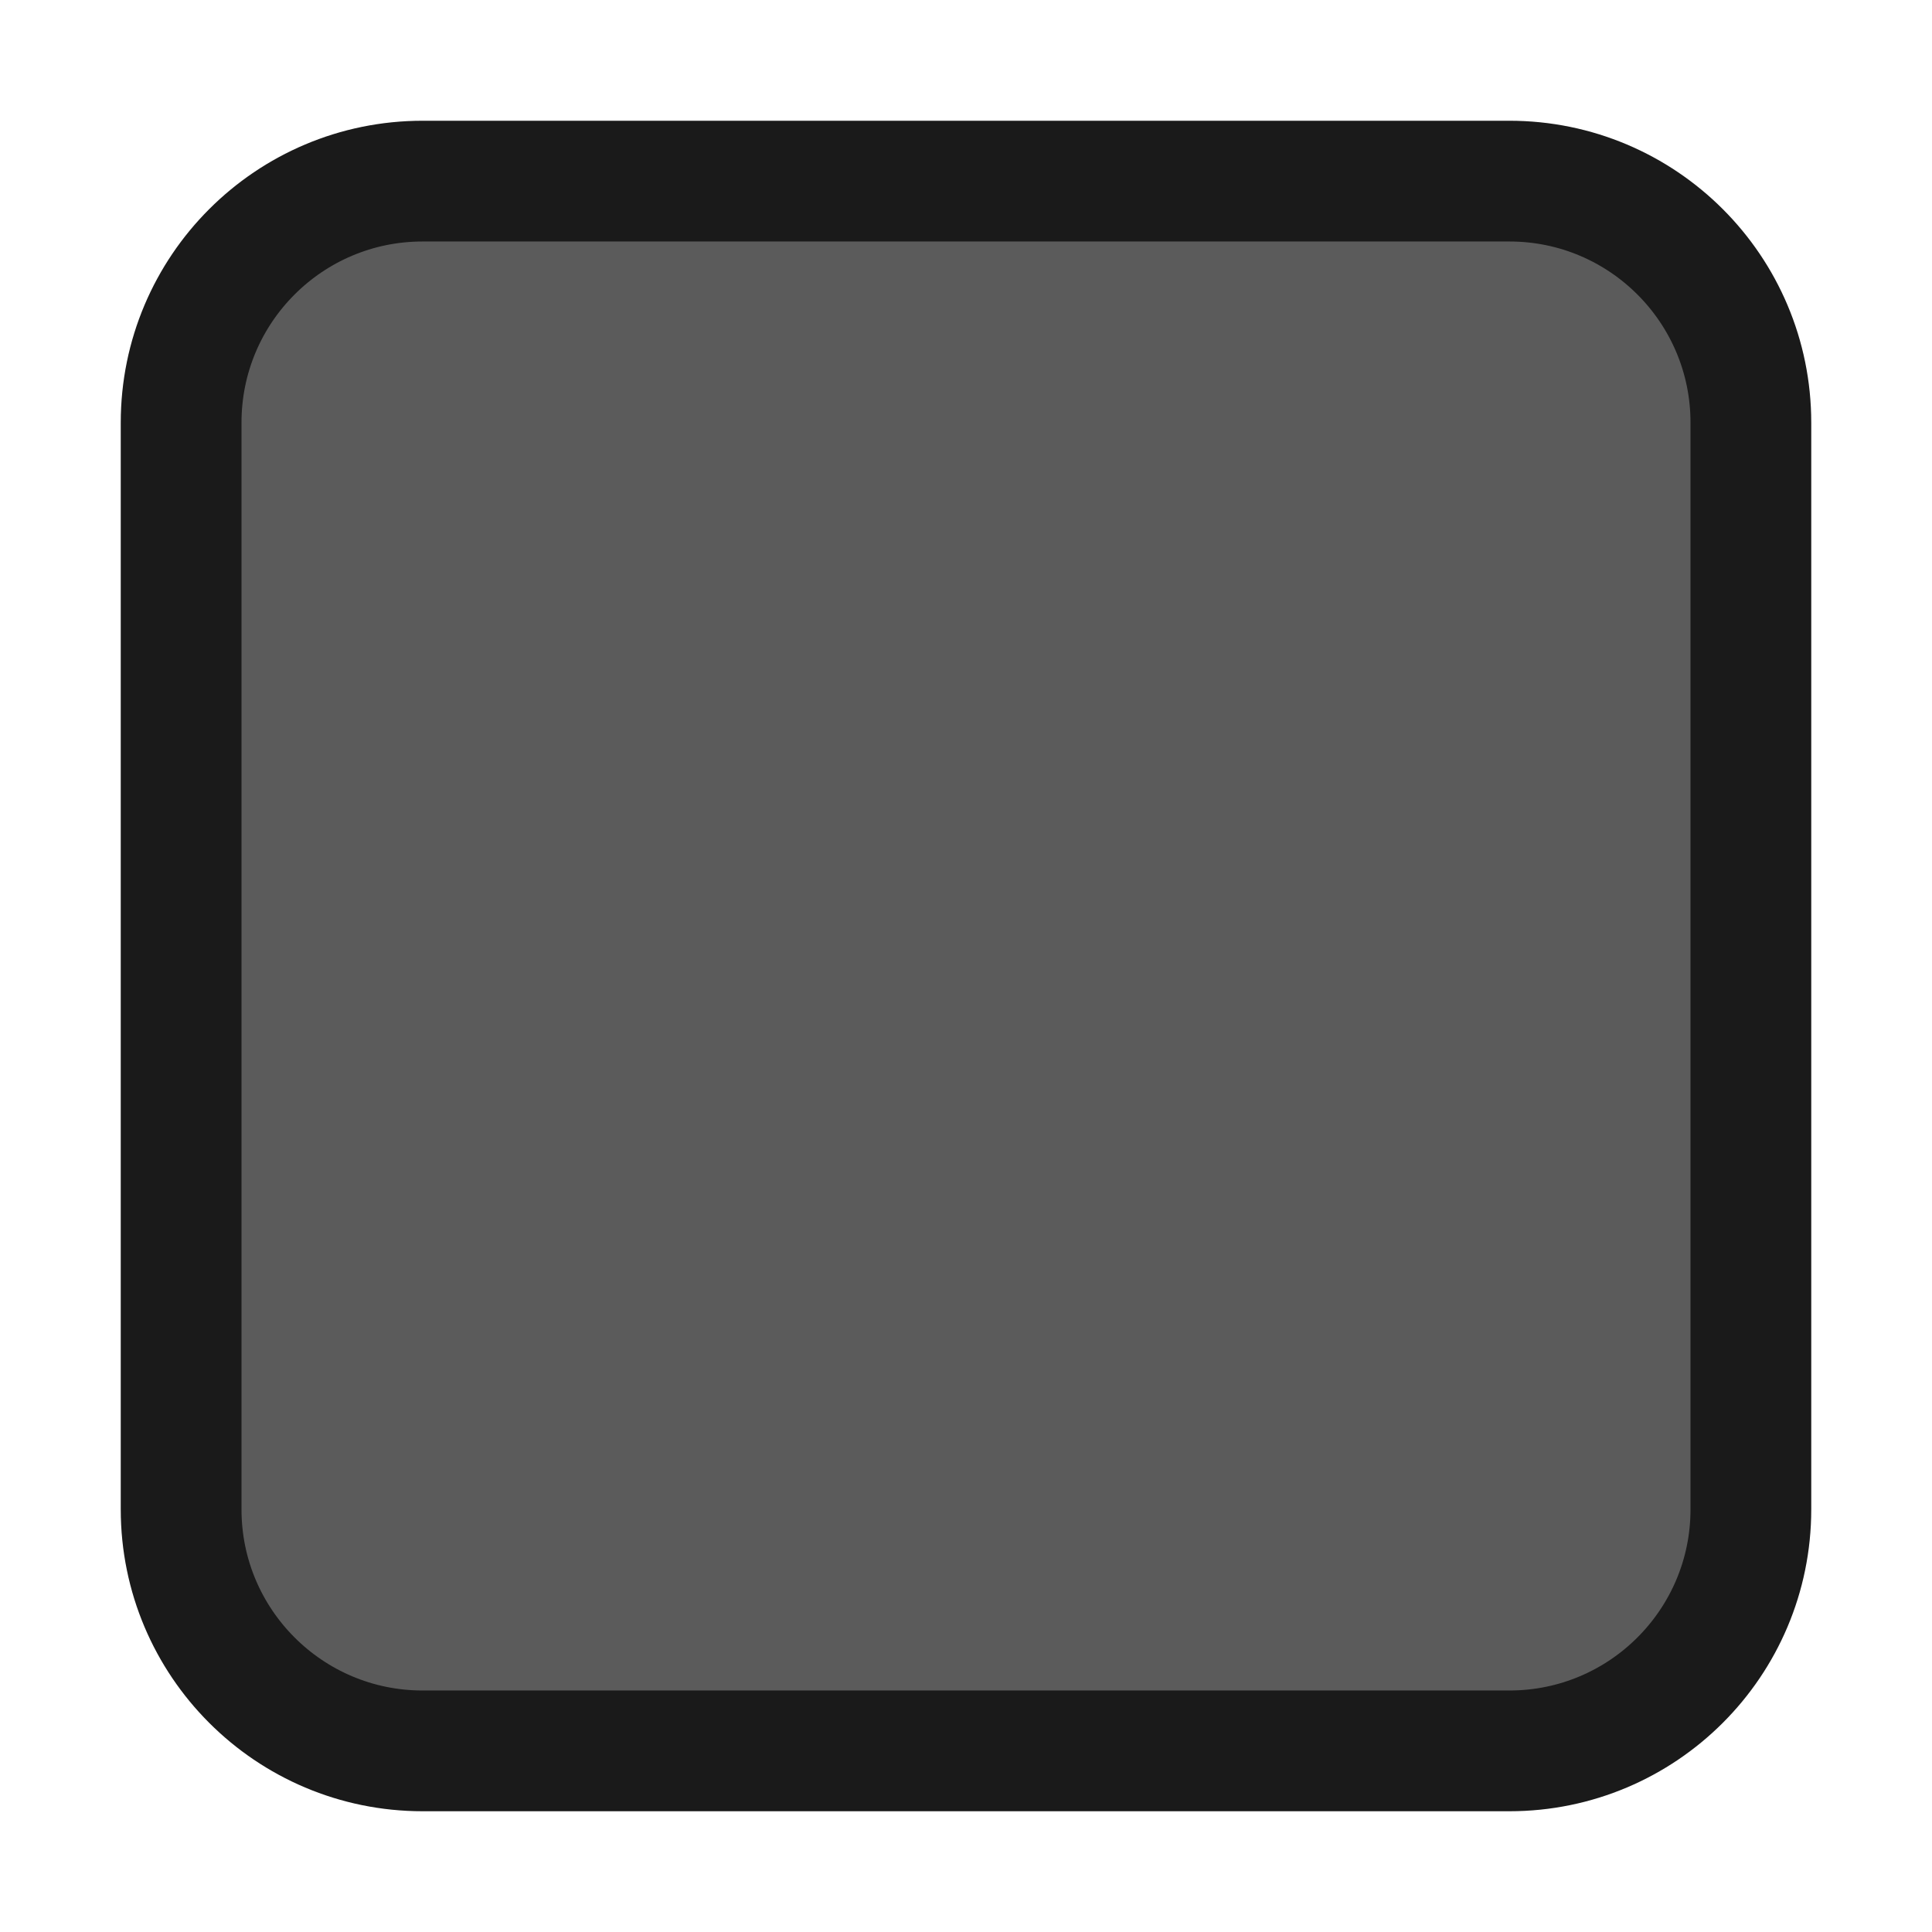
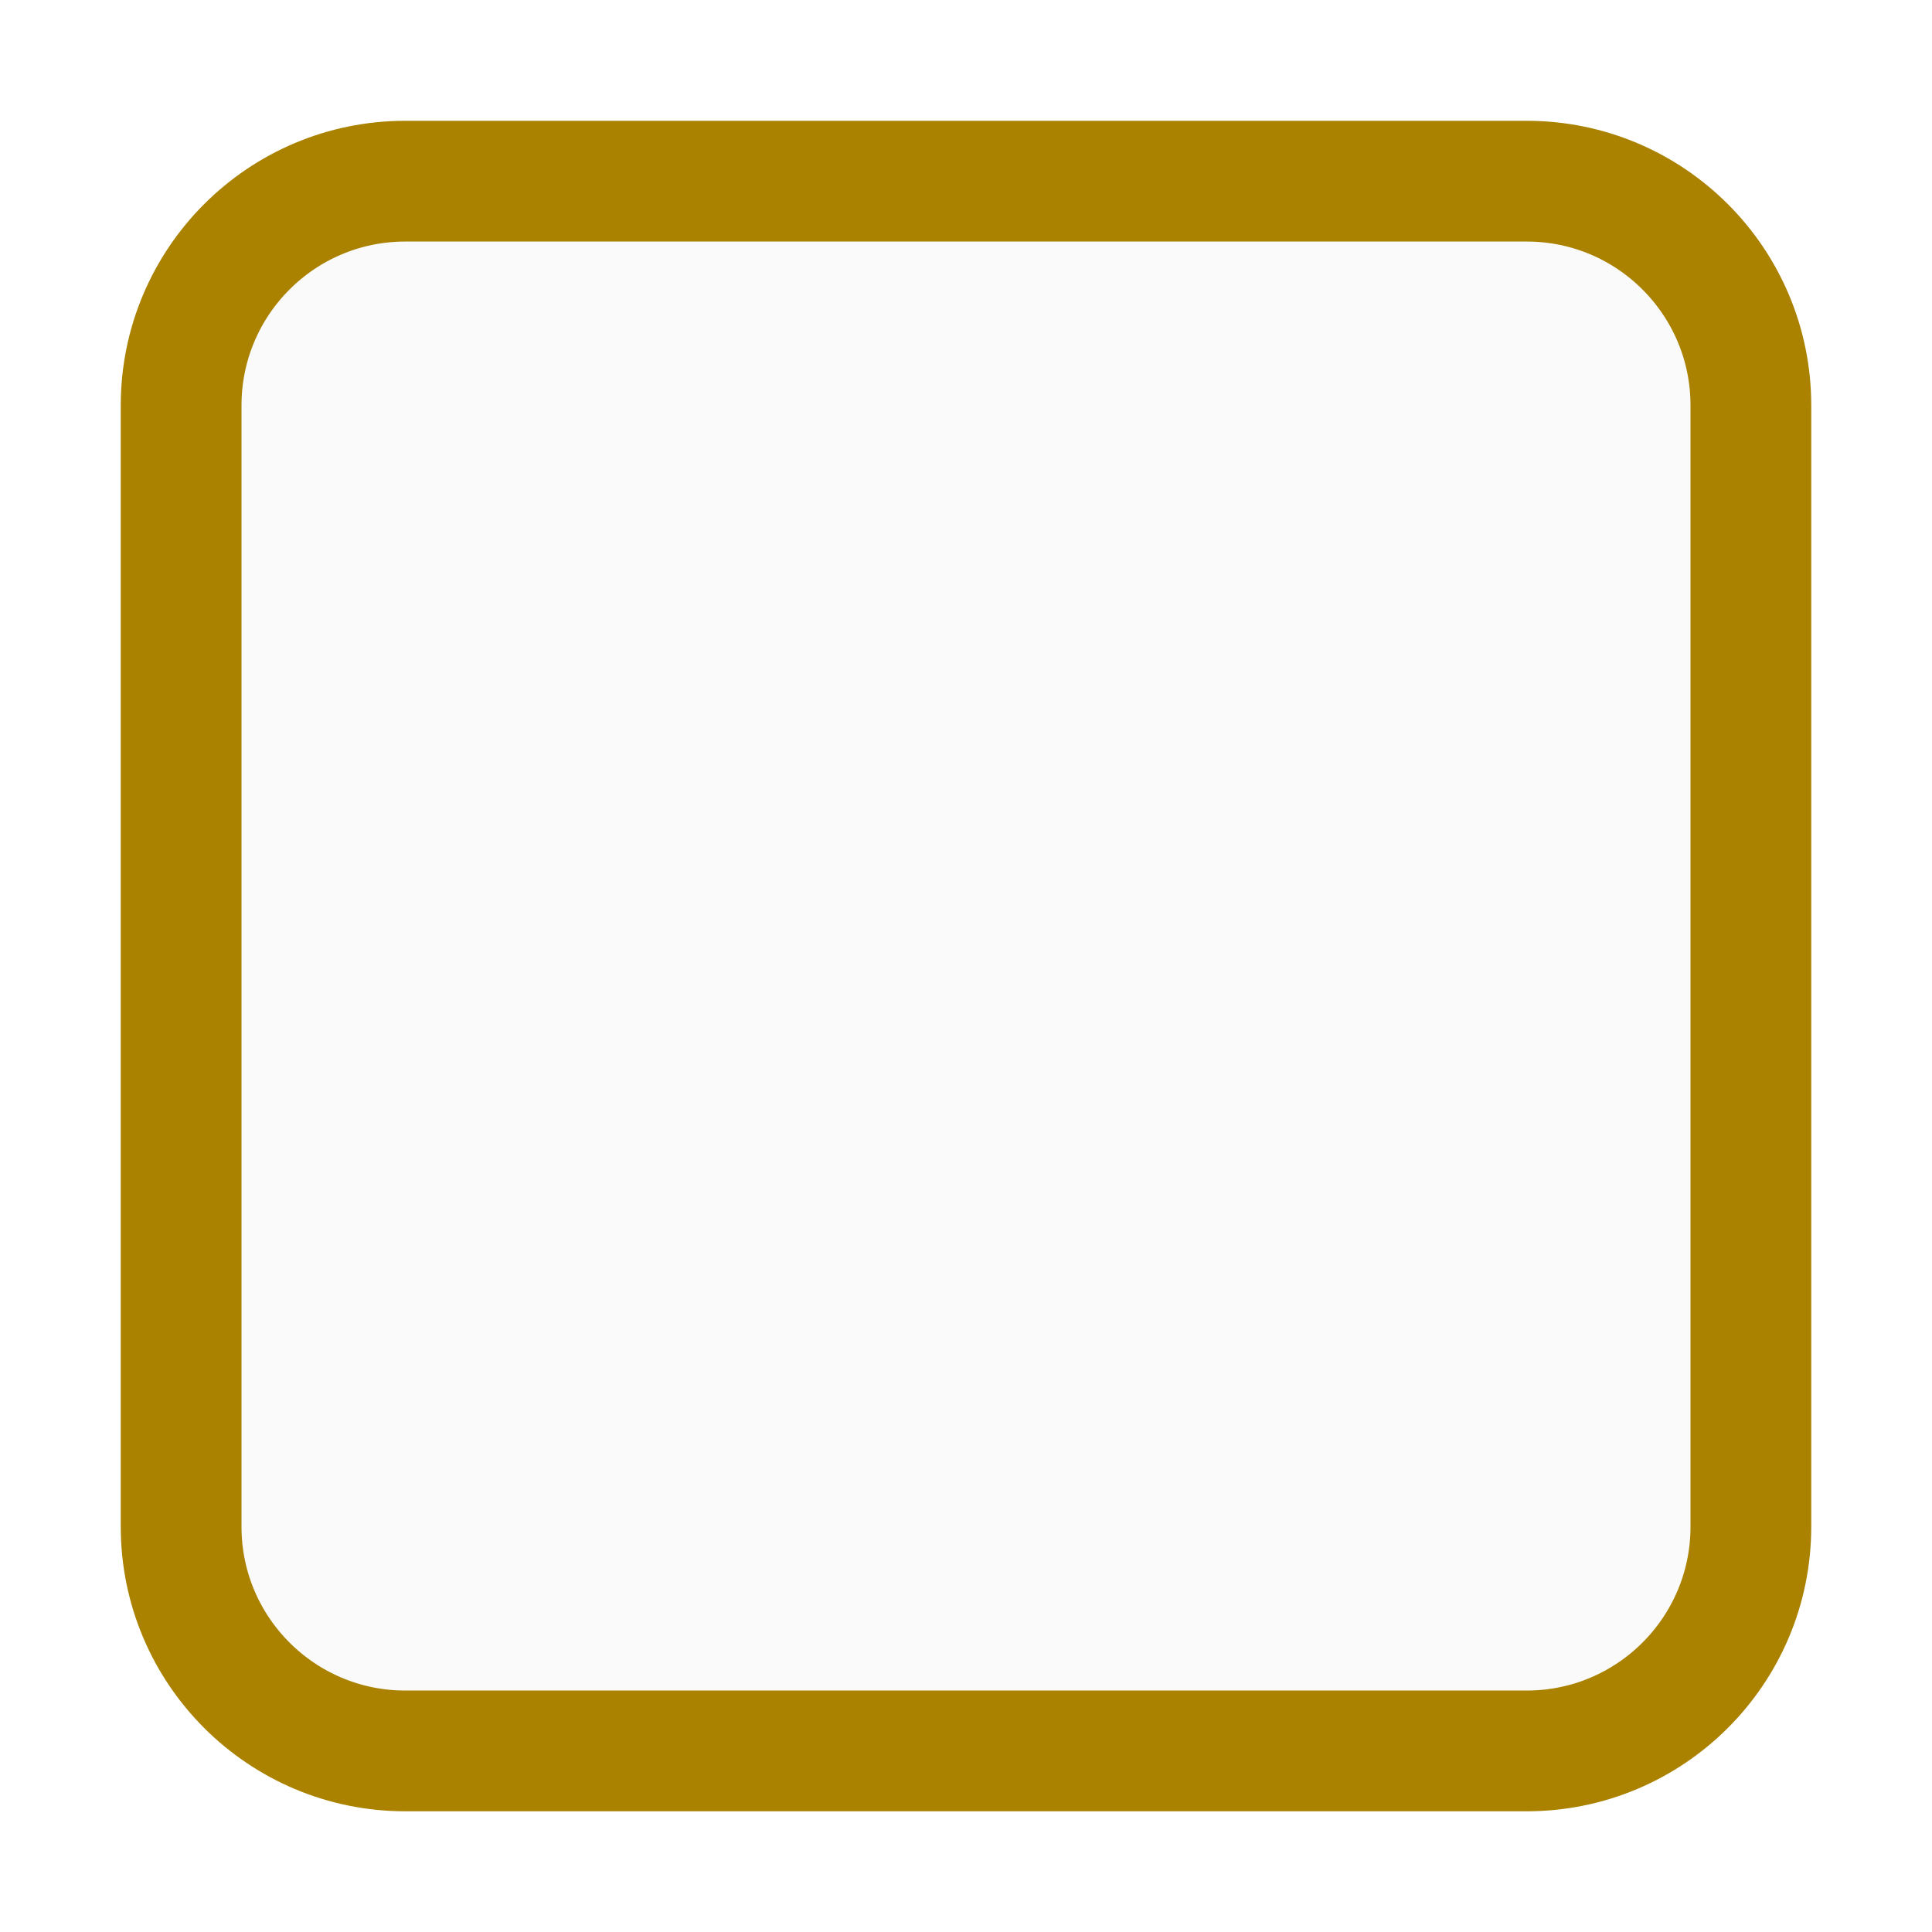
<svg xmlns="http://www.w3.org/2000/svg" width="16" height="16" id="svg2" version="1.1">
  <defs id="defs4">
-     <linearGradient id="linearGradient3768-6">
-       <stop style="stop-color:#0f0f0f;stop-opacity:1;" offset="0" id="stop3770-6" />
-       <stop id="stop3778-2" offset="0.078" style="stop-color:#171717;stop-opacity:1;" />
-       <stop style="stop-color:#171717;stop-opacity:1;" offset="0.974" id="stop3774-0" />
-       <stop style="stop-color:#1b1b1b;stop-opacity:1;" offset="1" id="stop3776-1" />
+     <linearGradient id="linearGradient7704">
+       <stop style="stop-color:#4080fb;stop-opacity:0.745;" offset="0" id="stop7706" />
+       <stop style="stop-color:#4080fb;stop-opacity:0.492;" offset="1" id="stop7708" />
+     </linearGradient>
+     <linearGradient id="linearGradient7694">
+       <stop style="stop-color:#0f0f0f;stop-opacity:1;" offset="0" id="stop7696" />
+       <stop id="stop7698" offset="0.078" style="stop-color:#171717;stop-opacity:1;" />
+       <stop style="stop-color:#171717;stop-opacity:1;" offset="0.974" id="stop7700" />
+       <stop style="stop-color:#1b1b1b;stop-opacity:1;" offset="1" id="stop7702" />
+     </linearGradient>
+     <linearGradient id="linearGradient3969-0-4-9">
+       <stop style="stop-color:#353537;stop-opacity:1;" offset="0" id="stop3971-2-2-7" />
+       <stop style="stop-color:#4d4f52;stop-opacity:1;" offset="1" id="stop3973-0-5-3" />
    </linearGradient>
  </defs>
  <g id="layer1" transform="translate(0,-1036.362)">
-     <g transform="translate(-17,1036)" style="display:inline;opacity:1" id="checkbox-unchecked-dark">
-       <g id="sdsd-0-1">
-         <g id="scdsdcd-0-4" transform="translate(0,-30)">
-           <g style="display:inline" id="g15812-6-6-1-4-4" transform="matrix(0.9295198,0,0,0.9291437,-156.7507,-212.9618)">
-             <g transform="matrix(0.5089163,0,0,0.5173982,161.7932,197.5643)" id="g5489-2-9-6-8-8-9-7" style="display:inline">
-               <g id="g5428-8-1-4-0-0-65-8" />
+     <g id="checkbox-checked-dark" transform="translate(16.83713,14.01041)">
+       <g transform="translate(-52.83713,1021.99)" style="display:inline;opacity:1" id="checkbox-checked">
+         <g id="checkbox-unchecked-5" style="display:inline" transform="translate(19,0)">
+           <g id="sdsd-7">
+             <g transform="translate(0,-30)" id="scdsdcd-5">
+               <g transform="matrix(0.9295198,0,0,0.9291437,-156.7507,-212.9618)" id="g15812-6-6-1-5" style="display:inline">
+                 <g style="display:inline" id="g5489-2-9-6-8-8-53" transform="matrix(0.5089163,0,0,0.5173982,161.7932,197.5643)">
+                   <g id="g5428-8-1-4-0-0-4" />
+                 </g>
+               </g>
+               <rect style="color:#000000;display:inline;overflow:visible;visibility:visible;fill:none;stroke:none;stroke-width:2;marker:none;enable-background:accumulate" id="rect13523-7" width="16" height="16" x="17" y="30.362" />
+               <g id="g5400-6" style="fill:#fafafa;fill-opacity:1;stroke:#aa8200;stroke-opacity:1">
+                 <rect rx="1.857" y="31.862" x="18.5" height="13" width="13" id="rect5147-9-1-5-7-6-7" style="color:#000000;display:inline;overflow:visible;visibility:visible;fill:#fafafa;fill-opacity:1;stroke:#aa8200;stroke-width:1;stroke-linecap:butt;stroke-linejoin:round;stroke-miterlimit:4;stroke-dasharray:none;stroke-dashoffset:0;stroke-opacity:1;marker:none;enable-background:accumulate" ry="1.857" />
+               </g>
            </g>
-           </g>
-           <rect y="30.362" x="17" height="16" width="16" id="rect13523-4-0" style="color:#000000;display:inline;overflow:visible;visibility:visible;fill:none;stroke:none;stroke-width:2;marker:none;enable-background:accumulate" />
-           <g id="g5400-2-47">
-             <rect ry="2" style="color:#000000;display:inline;overflow:visible;visibility:visible;fill:#5b5b5b;fill-opacity:1;stroke:#1a1a1a;stroke-width:1;stroke-linecap:butt;stroke-linejoin:round;stroke-miterlimit:4;stroke-dasharray:none;stroke-dashoffset:0;stroke-opacity:1;marker:none;enable-background:accumulate" id="rect5147-9-1-5-7-6-3-70" width="13" height="13" x="18.5" y="31.862" rx="2" />
          </g>
        </g>
      </g>
    </g>
  </g>
</svg>
